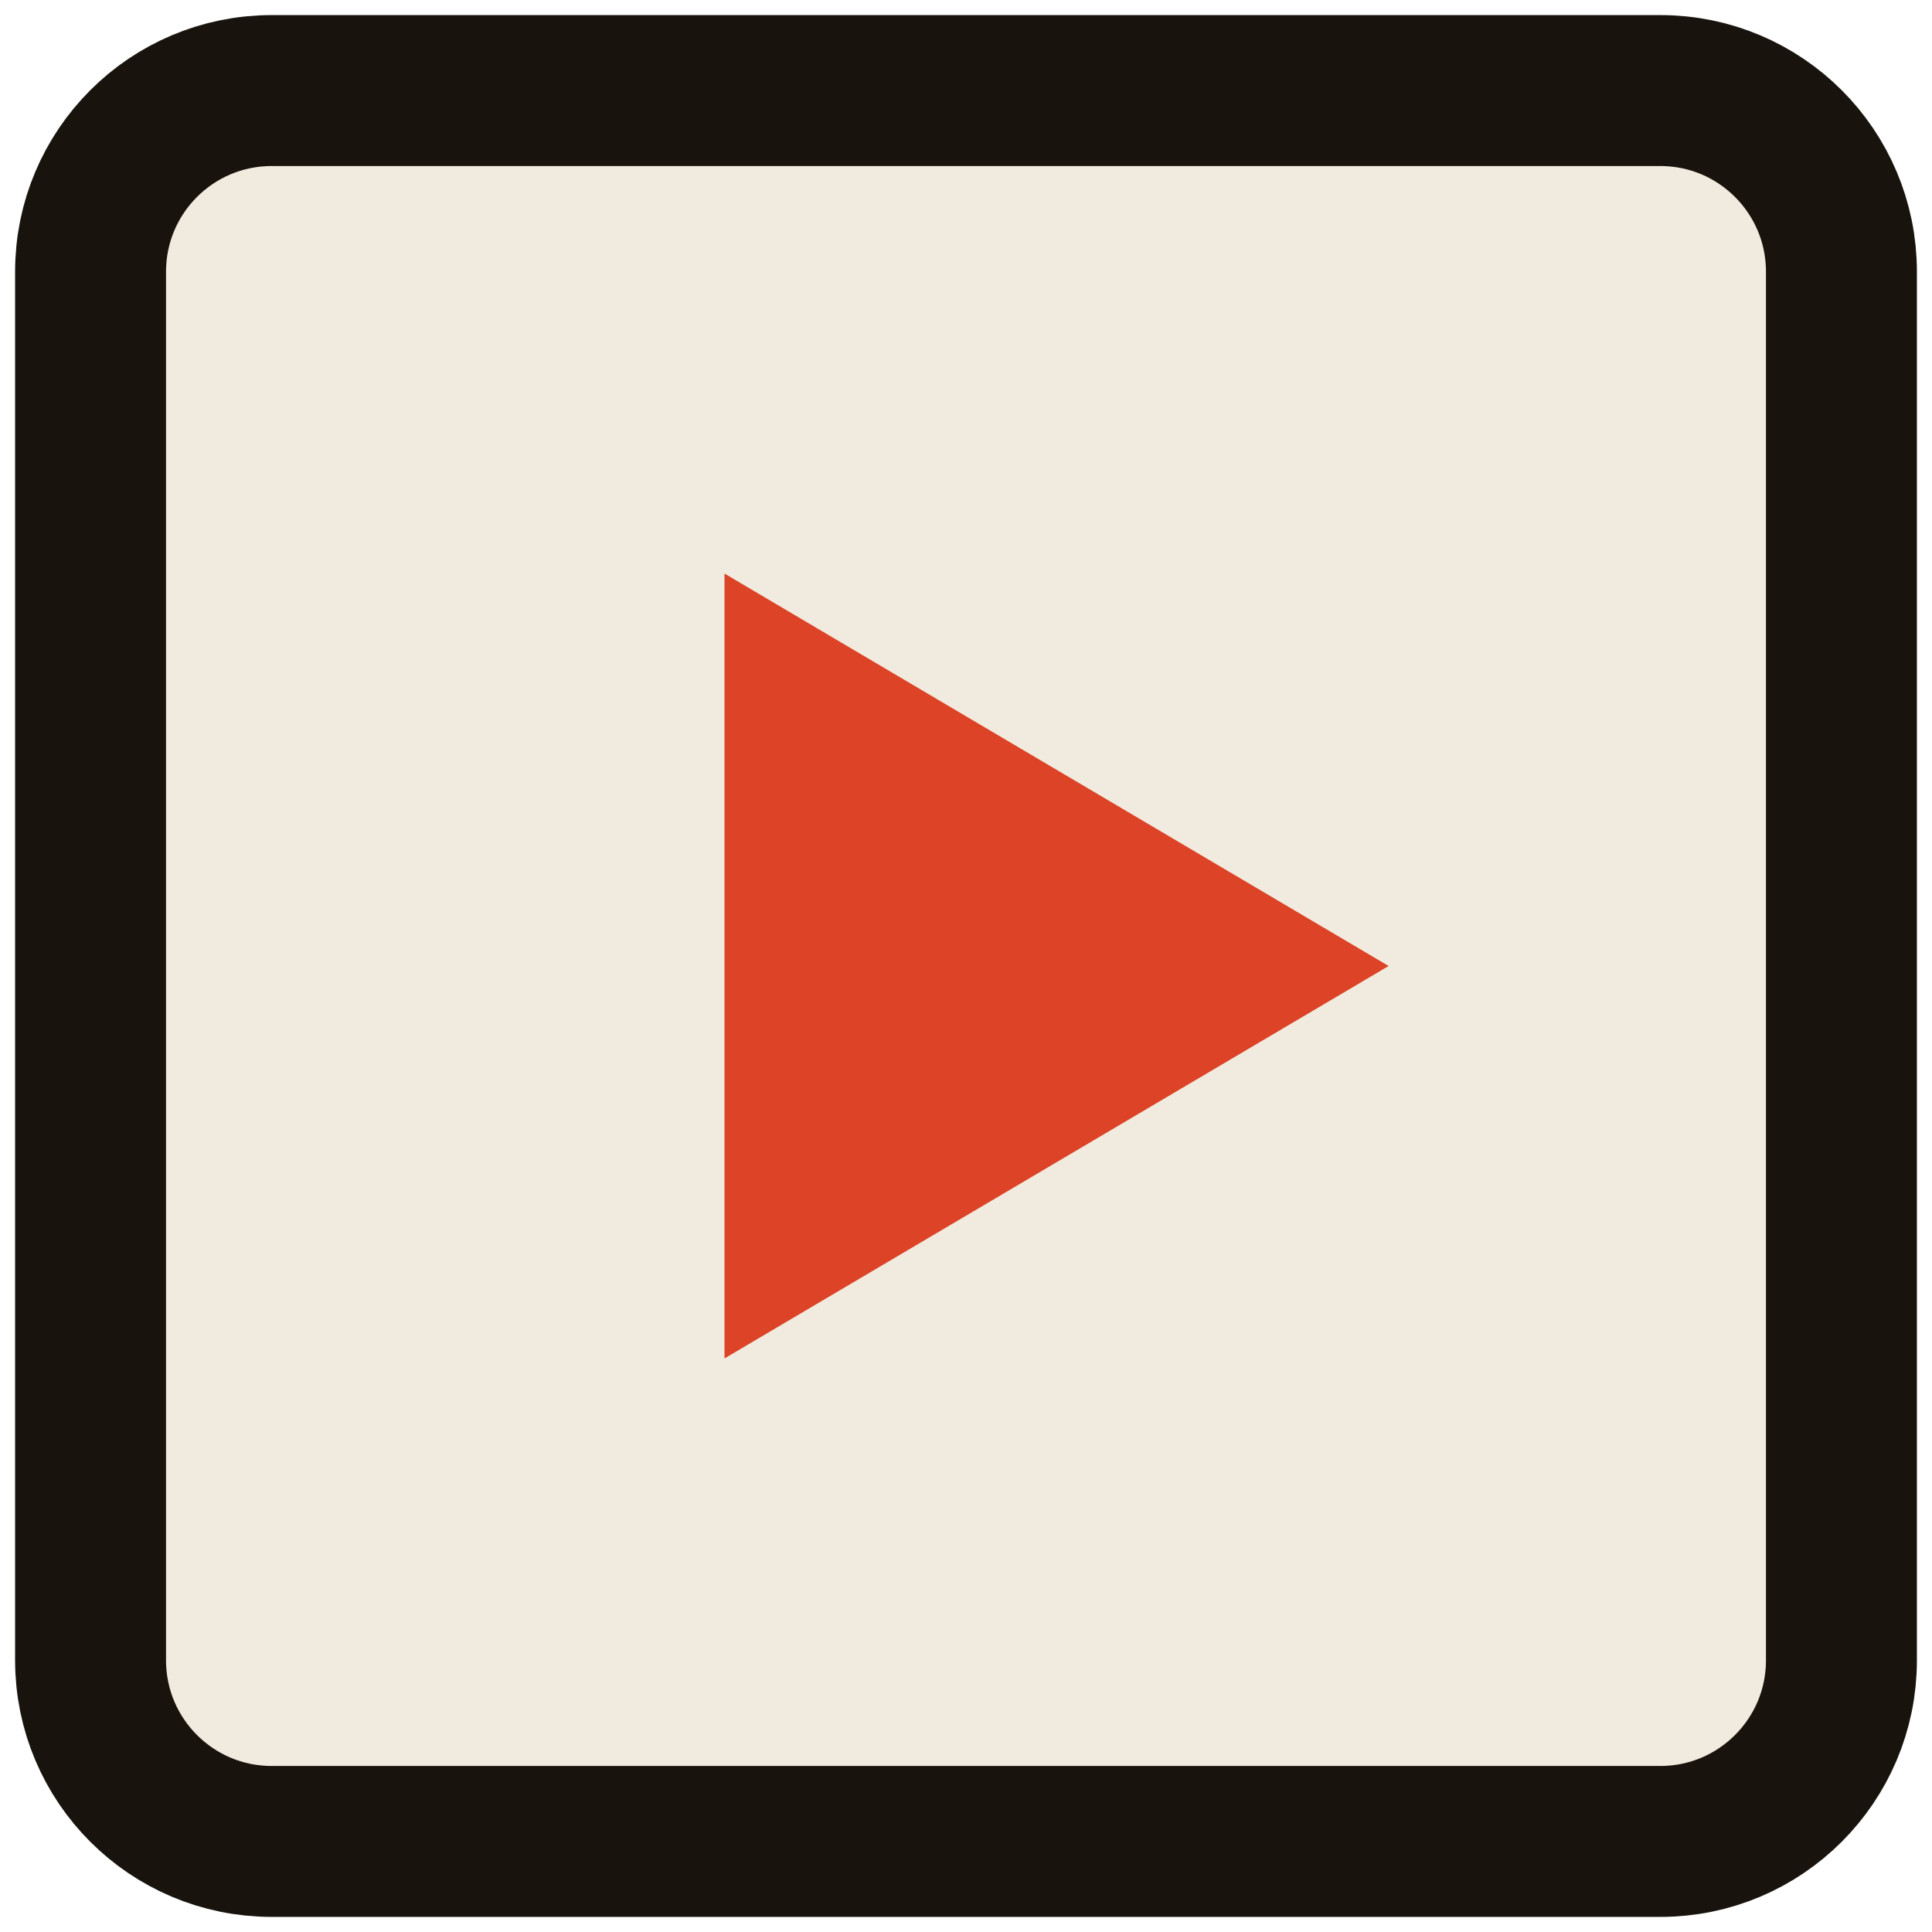
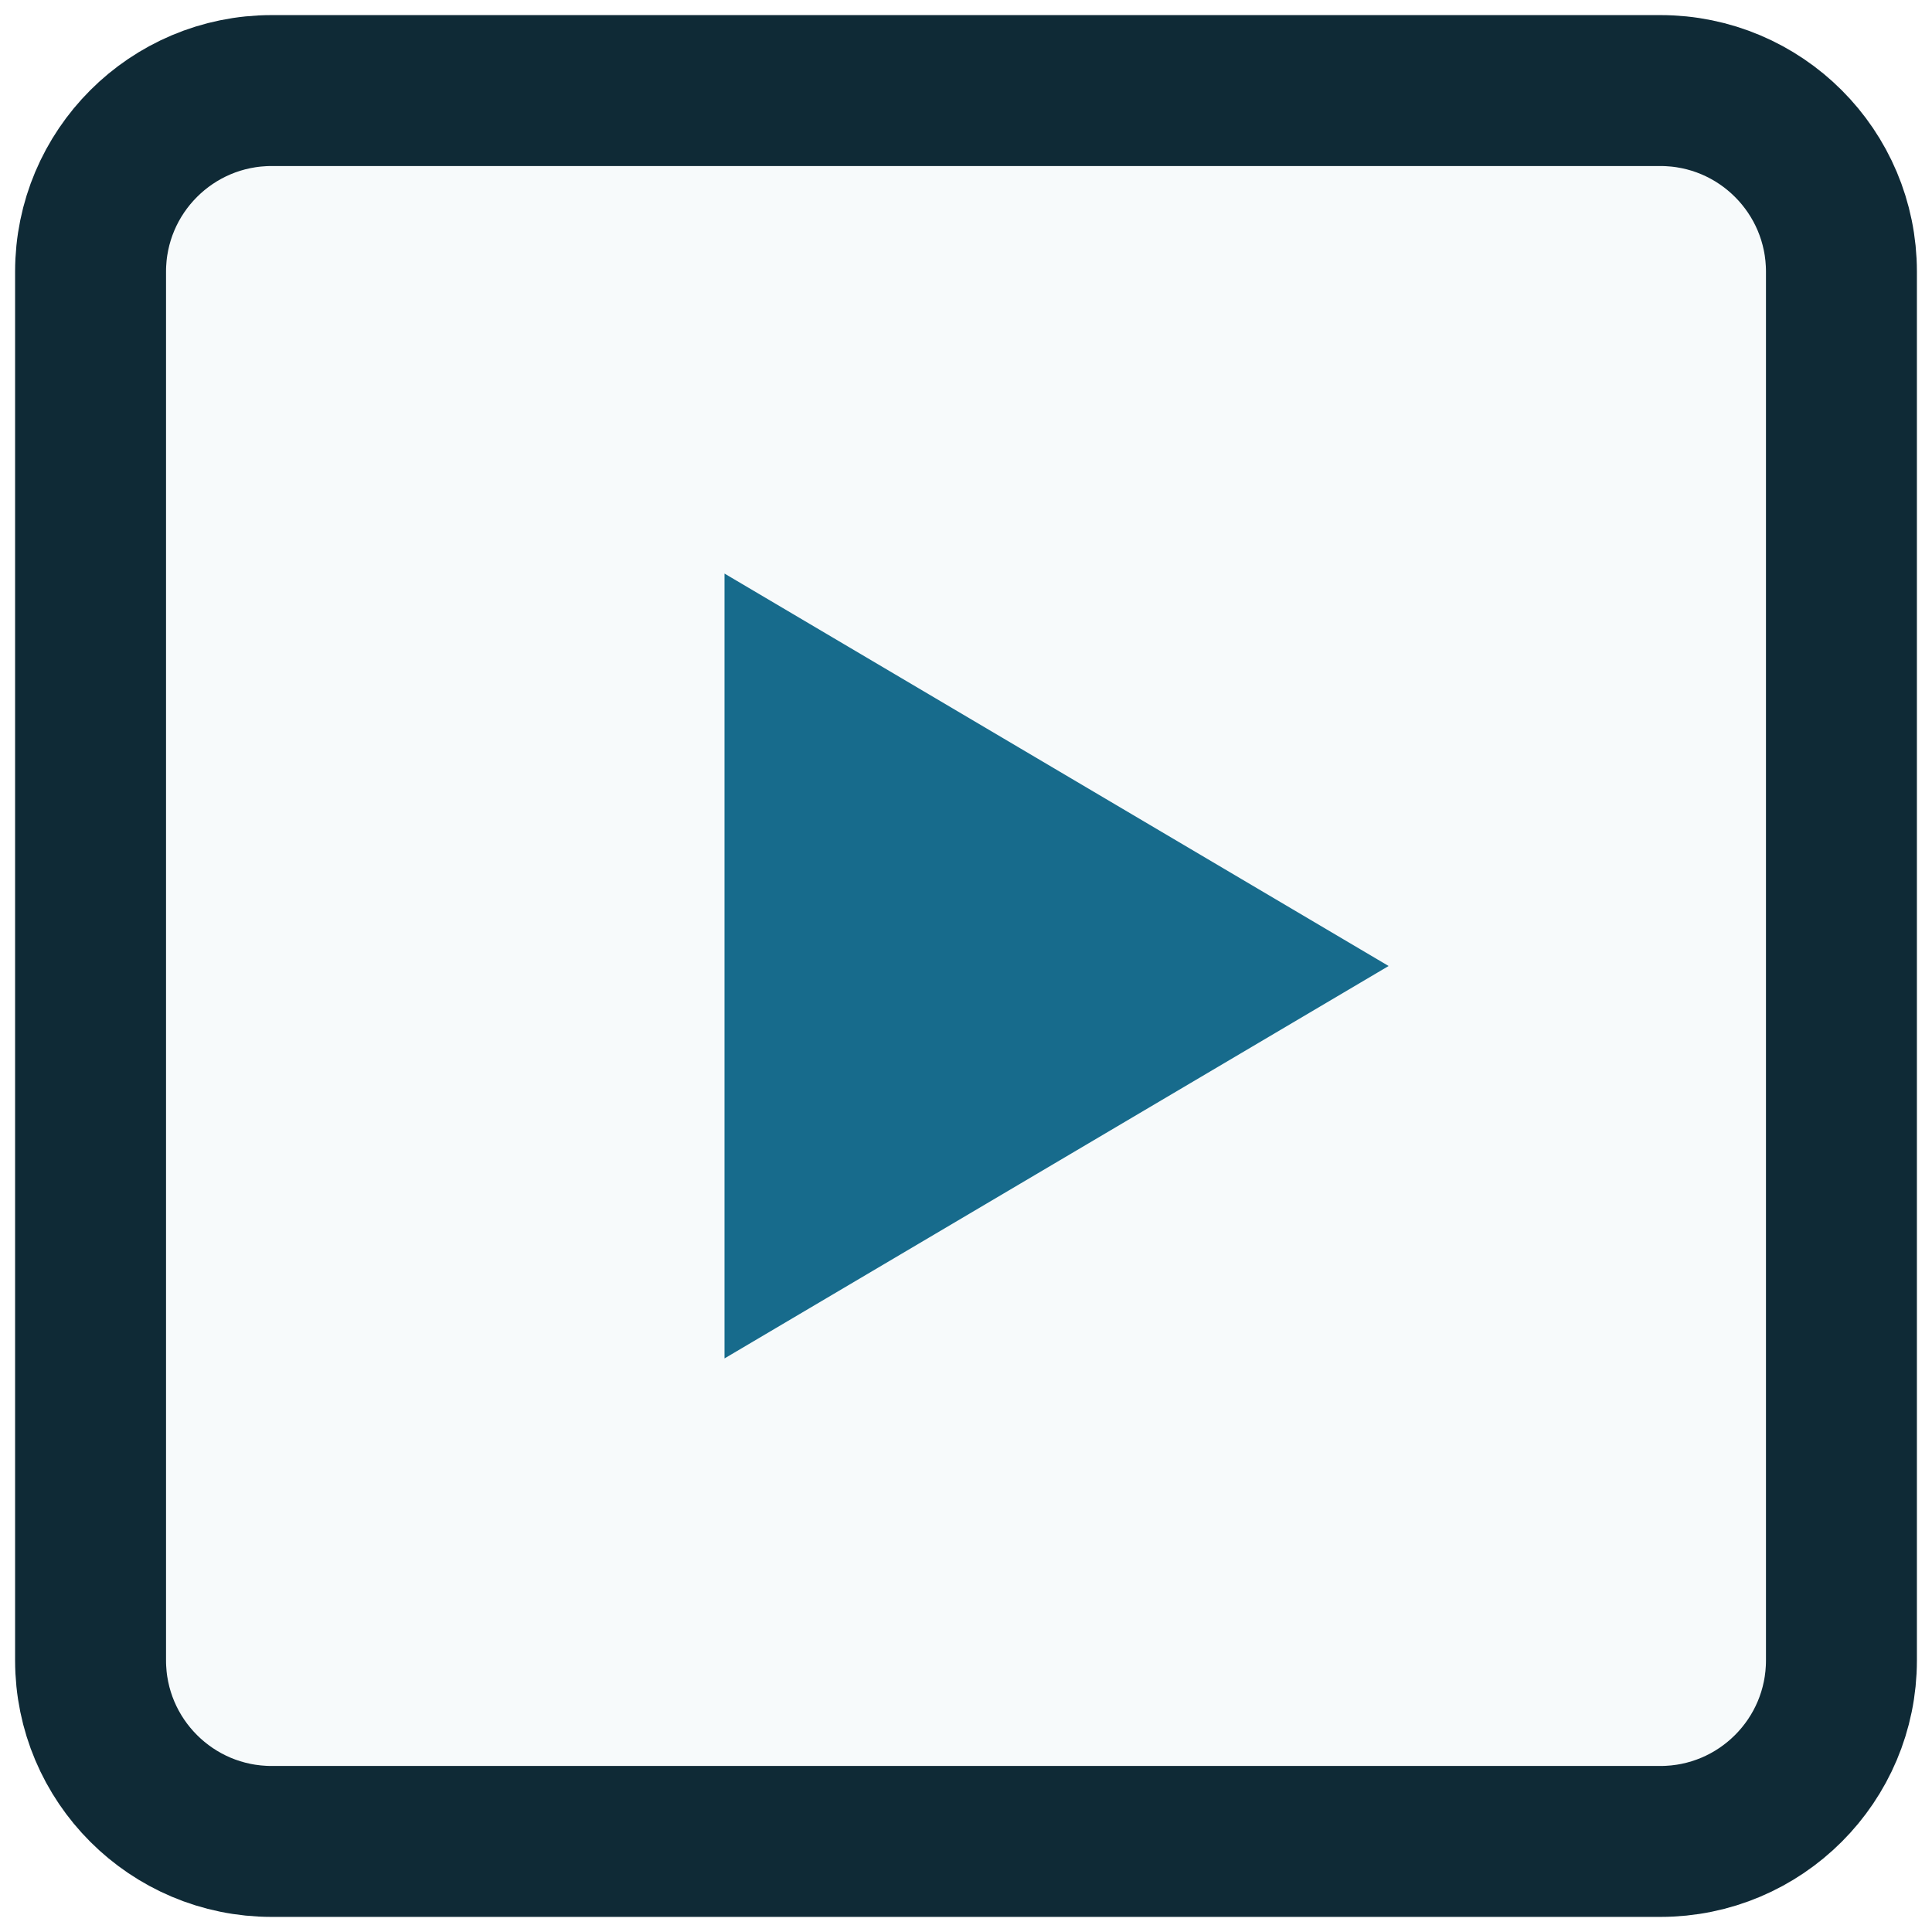
<svg xmlns="http://www.w3.org/2000/svg" viewBox="0 0 32 32">
-   <rect x="1.5" y="1.5" width="29" height="29" rx="3" fill="#F1EBDF" stroke="#18140D" stroke-width="2.5" />
-   <path d="M12 9.5 L23 16 L12 22.5 Z" fill="#DC4327" />
+   <rect x="1.5" y="1.5" width="29" height="29" rx="3" fill="#F7FAFB" stroke="#0F2A36" stroke-width="2.5" />
+   <path d="M12 9.5 L23 16 L12 22.5 Z" fill="#176B8C" />
</svg>
